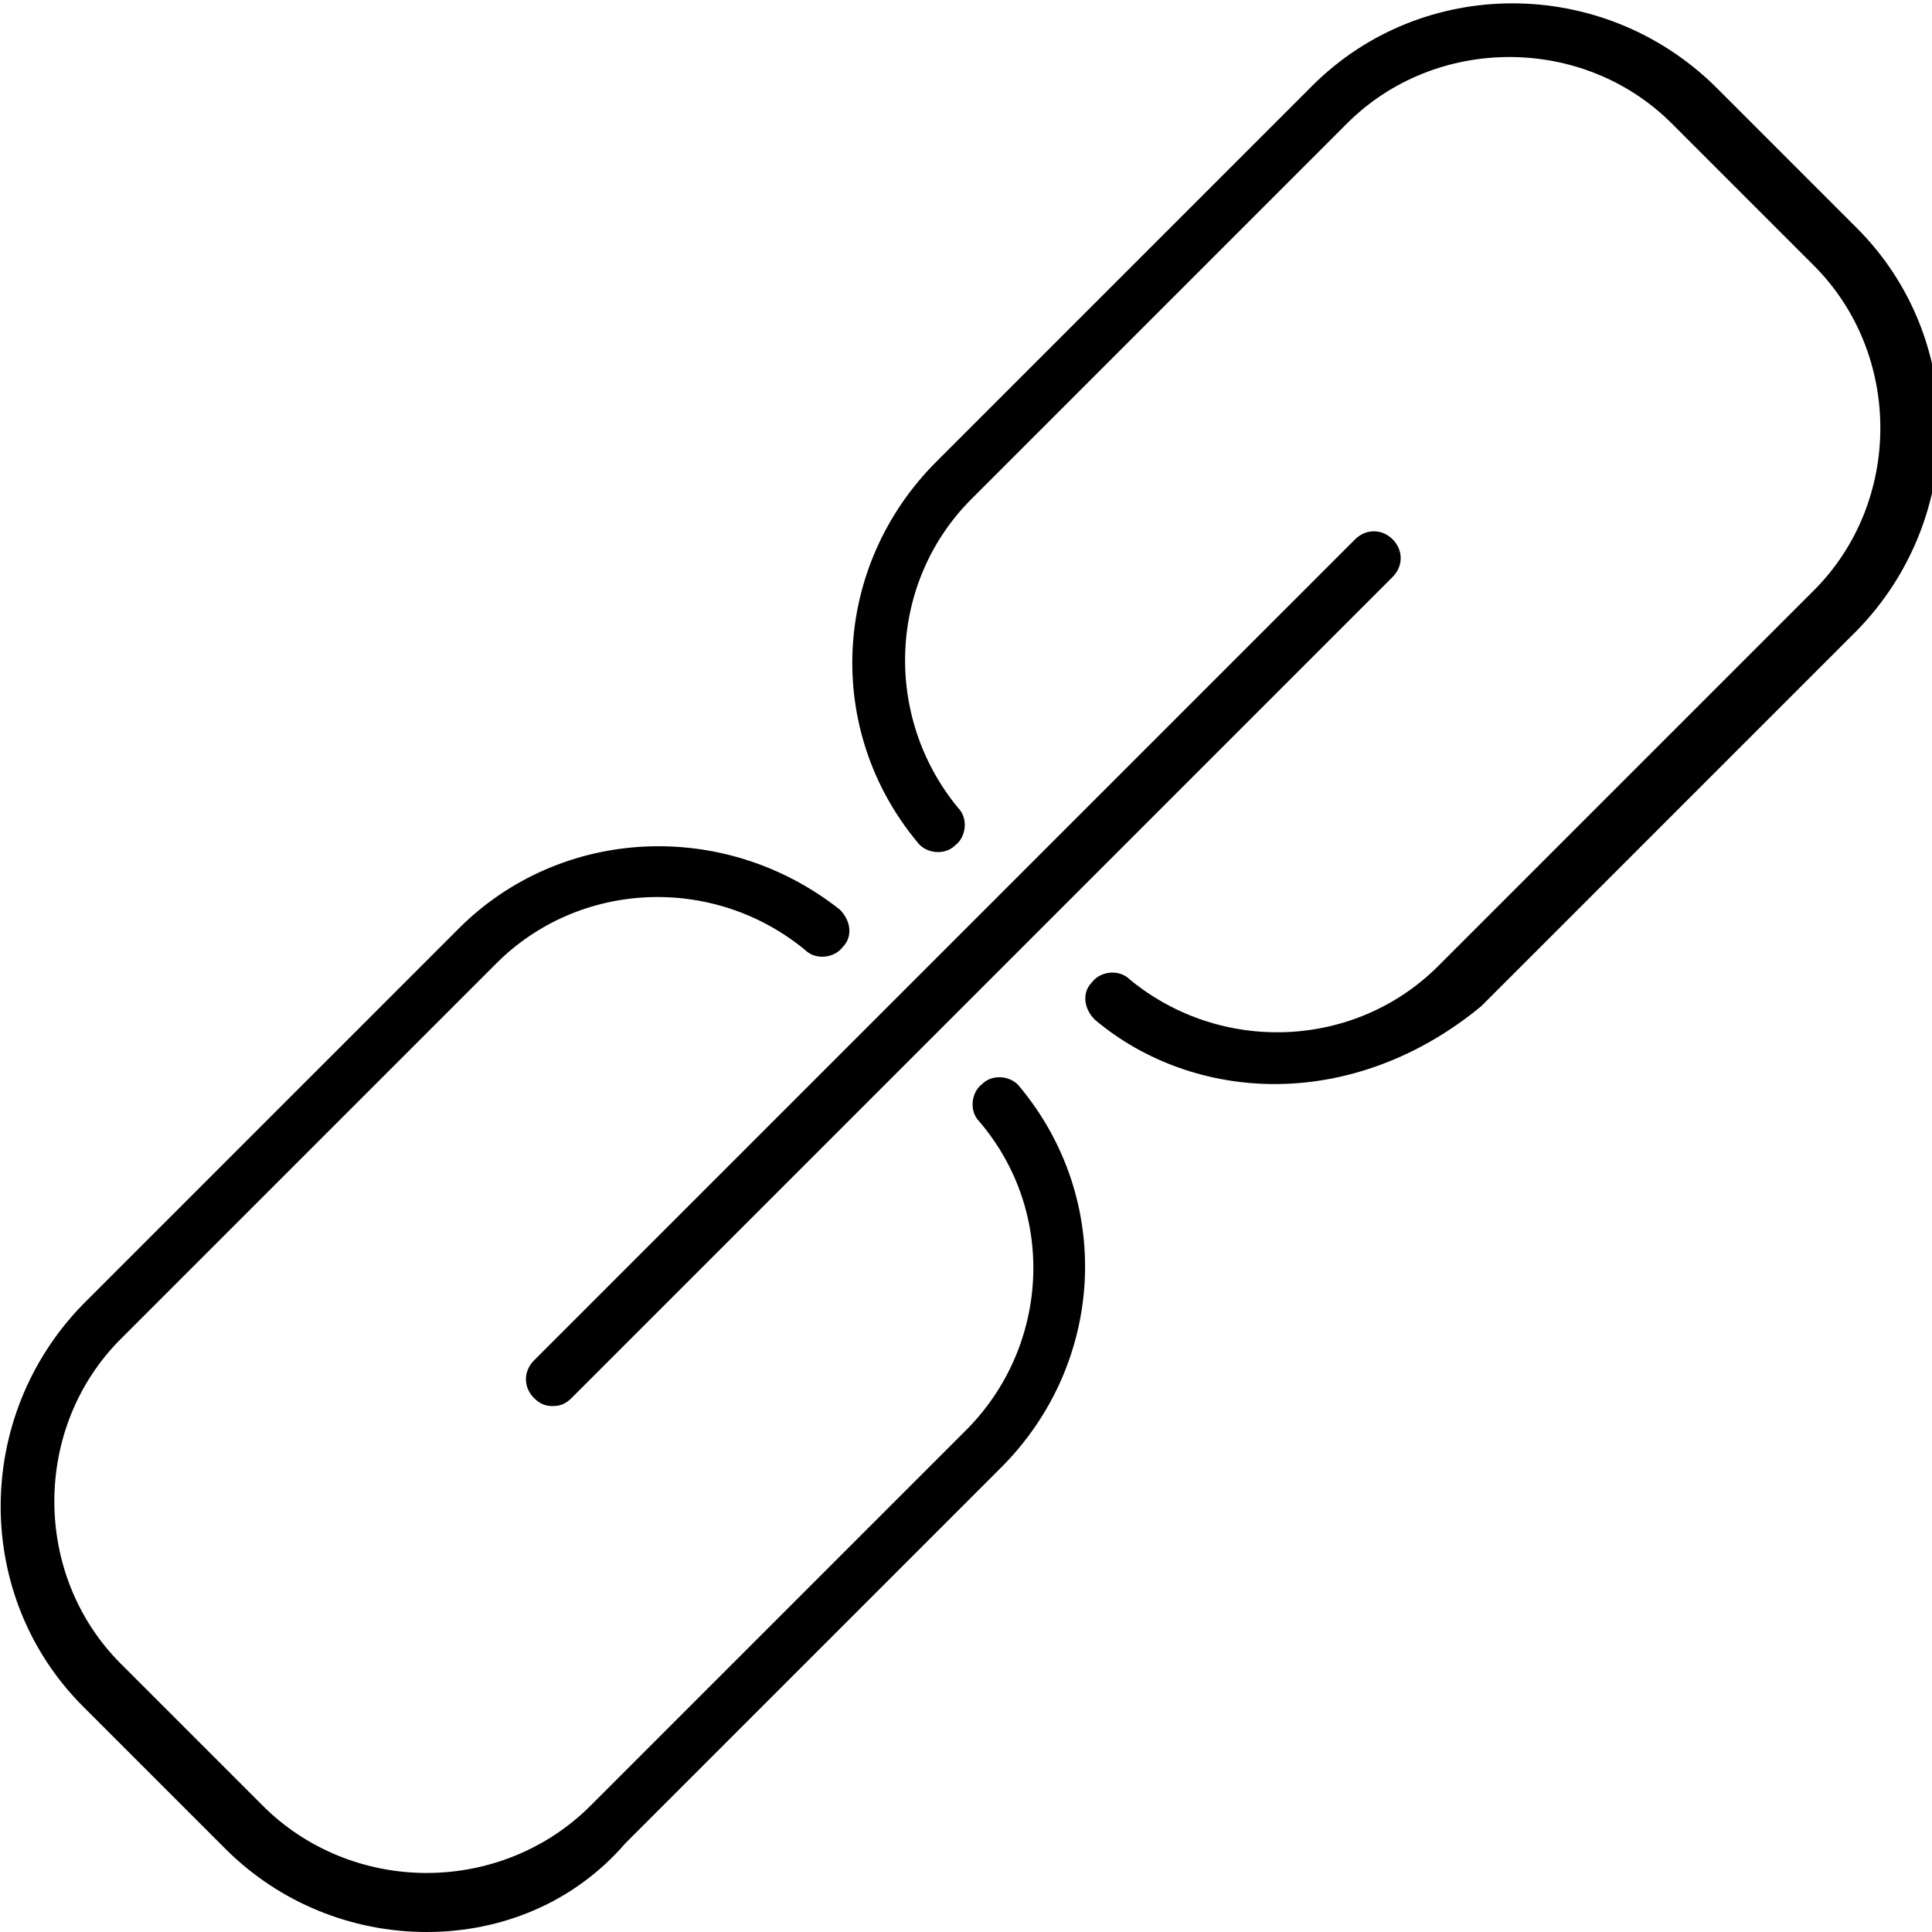
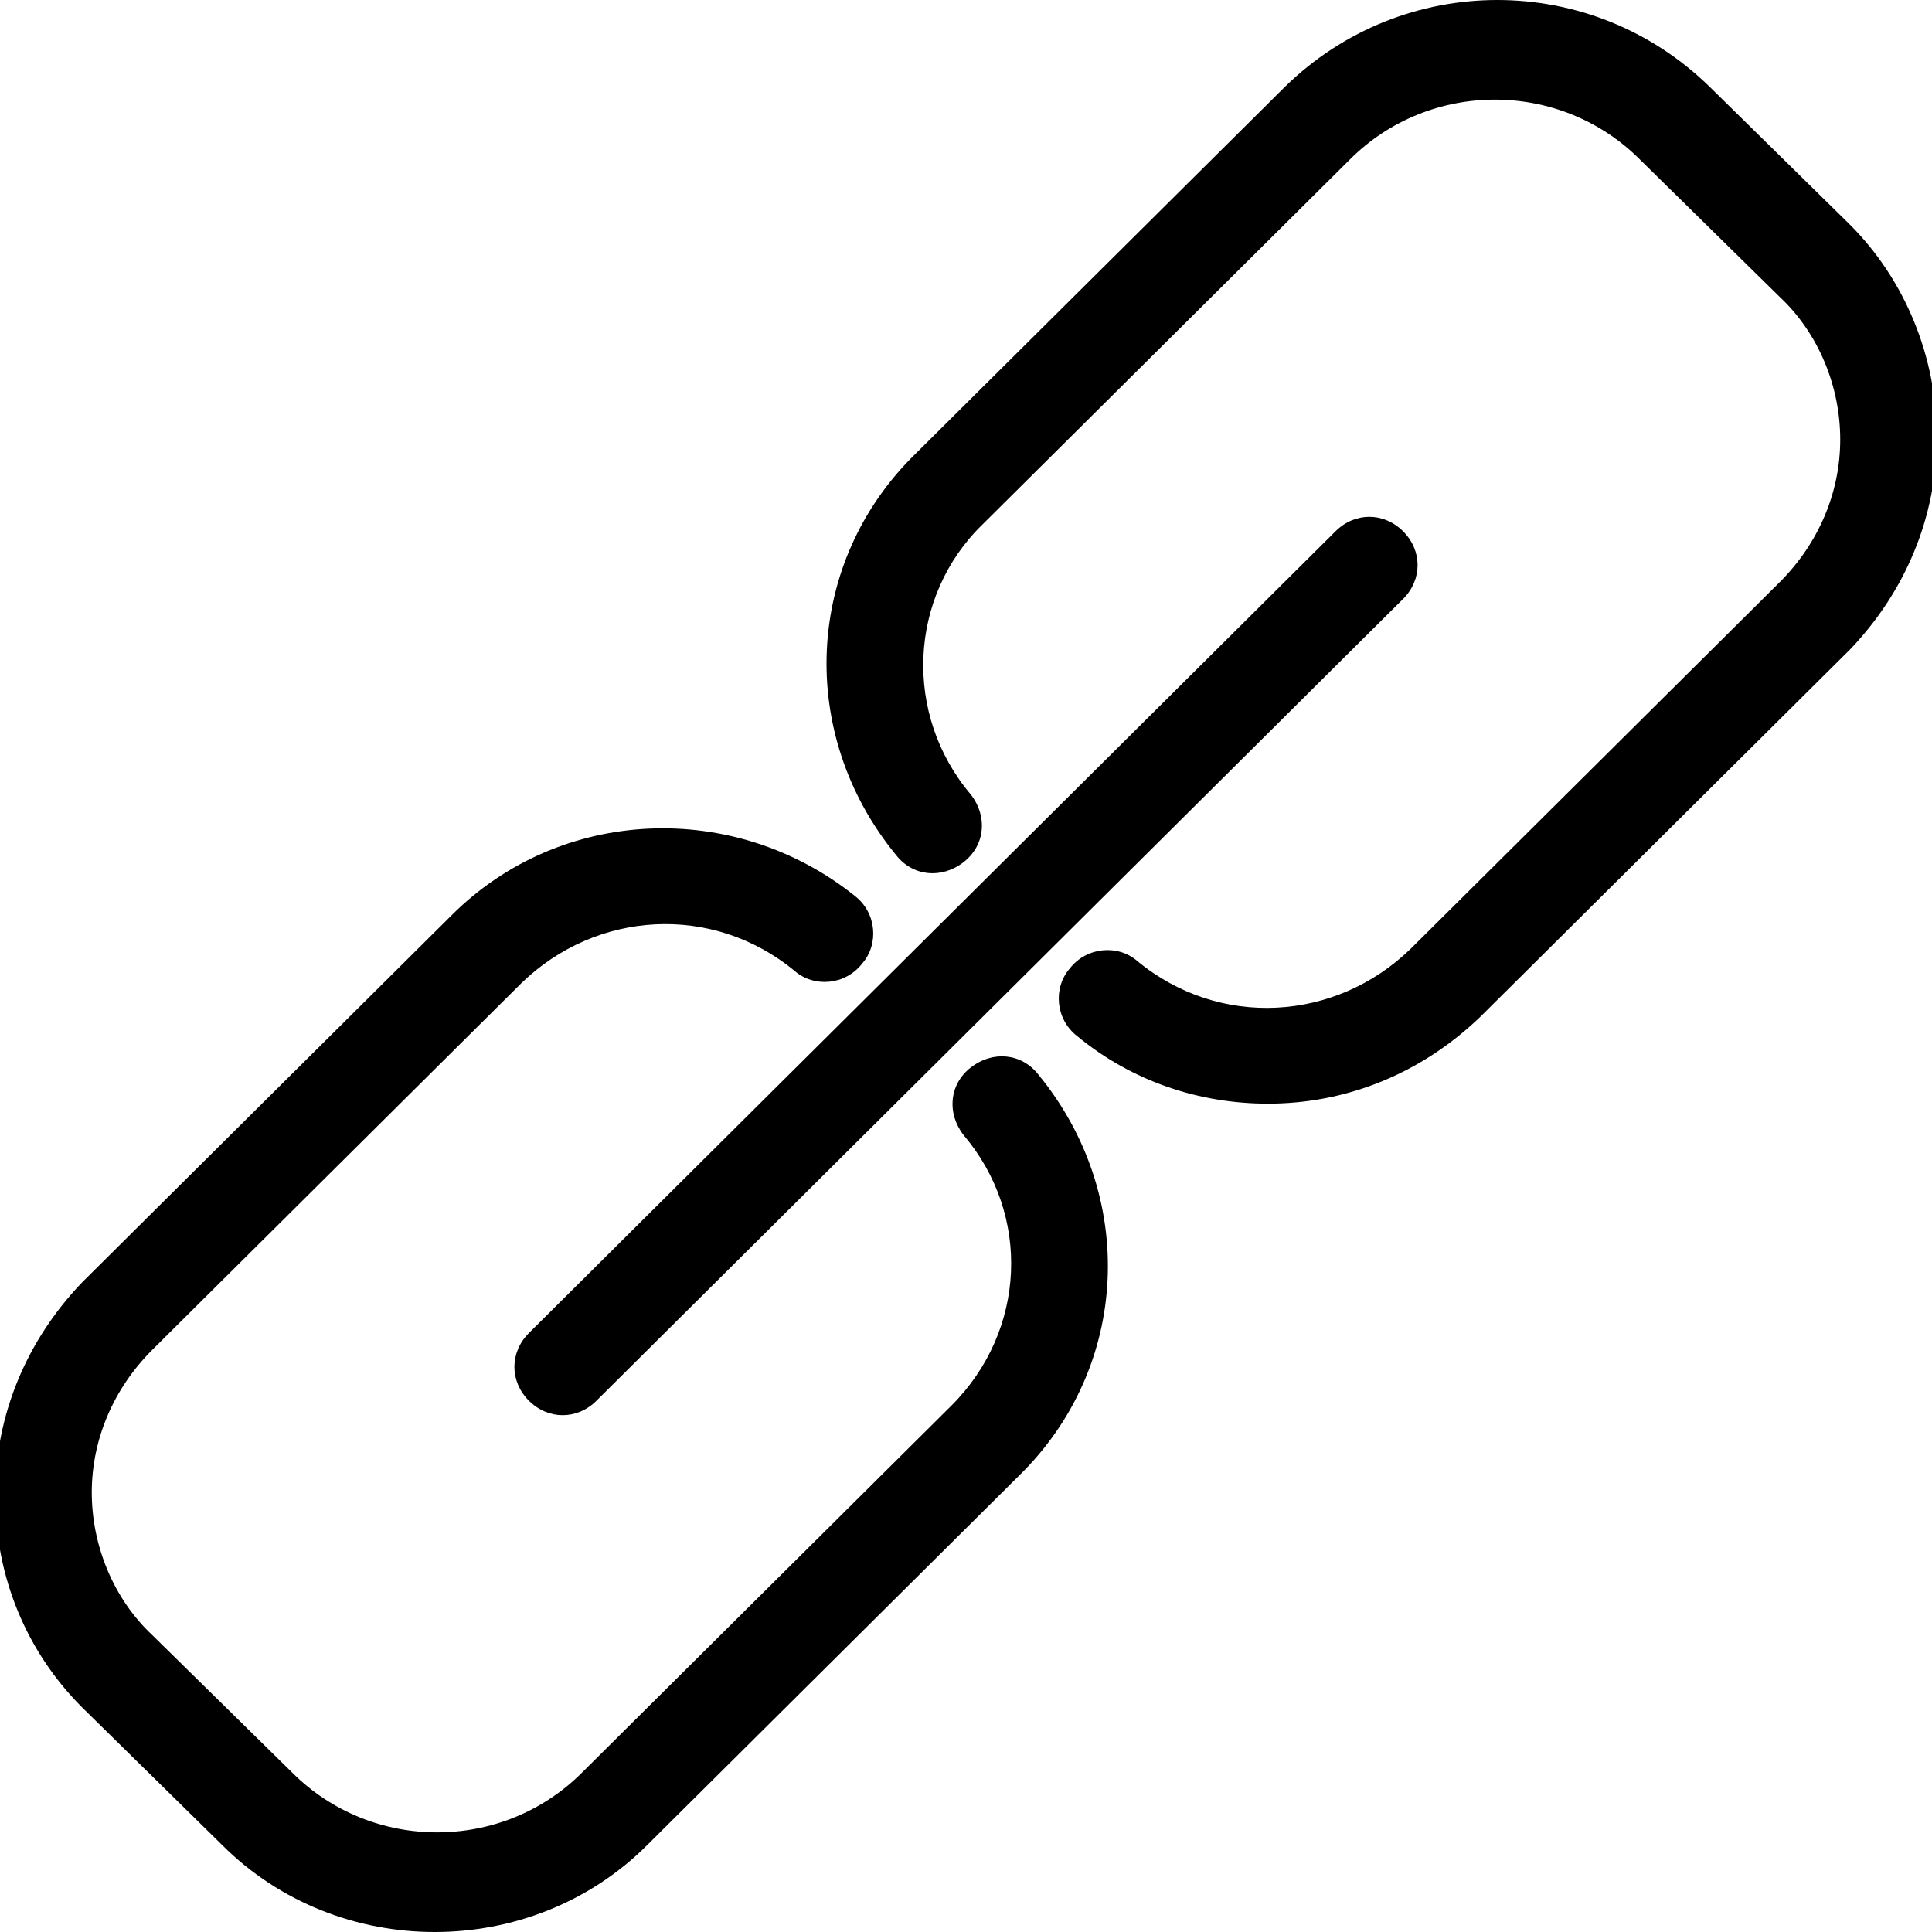
- <svg xmlns="http://www.w3.org/2000/svg" version="1.1" id="Layer_2" x="0px" y="0px" viewBox="0 0 72 72" style="enable-background:new 0 0 72 72;" xml:space="preserve">
-   <g>
-     <g>
-       <g>
-         <path d="M15.9,72c-2.8,0-5.5-1.1-7.5-3.1l-5.3-5.3c-4.1-4.1-4.1-10.8,0-15l14-14c3.8-3.8,9.9-4.1,14.2-0.7c0.4,0.4,0.5,1,0.1,1.4     c-0.3,0.4-1,0.5-1.4,0.1c-3.4-2.8-8.4-2.6-11.5,0.5l-14,14c-3.3,3.3-3.3,8.8,0,12.1l5.3,5.3c1.6,1.6,3.8,2.5,6.1,2.5     s4.5-0.9,6.1-2.5l14-14c3.1-3.1,3.4-8.1,0.5-11.5c-0.4-0.4-0.3-1.1,0.1-1.4c0.4-0.4,1.1-0.3,1.4,0.1c3.5,4.2,3.2,10.3-0.7,14.2     l-14,14C21.4,70.9,18.7,72,15.9,72z" />
-       </g>
-       <g>
-         <path d="M47.5,40.4c-2.4,0-4.8-0.8-6.7-2.4c-0.4-0.4-0.5-1-0.1-1.4c0.3-0.4,1-0.5,1.4-0.1c3.4,2.8,8.4,2.6,11.5-0.5l14-14     c3.3-3.3,3.3-8.8,0-12.1l-5.3-5.3c-3.3-3.3-8.8-3.3-12.1,0l-14,14c-3.1,3.1-3.3,8.1-0.5,11.5c0.4,0.4,0.3,1.1-0.1,1.4     c-0.4,0.4-1.1,0.3-1.4-0.1c-3.5-4.2-3.2-10.3,0.7-14.2l14-14c4.1-4.1,10.8-4.1,15,0l5.3,5.3c4.1,4.1,4.1,10.8,0,15l-14,14     C52.9,39.4,50.2,40.4,47.5,40.4z" />
-       </g>
-     </g>
-     <g>
-       <path d="M20.6,52.4c-0.3,0-0.5-0.1-0.7-0.3c-0.4-0.4-0.4-1,0-1.4l30.6-30.6c0.4-0.4,1-0.4,1.4,0s0.4,1,0,1.4L21.3,52.1    C21.1,52.3,20.9,52.4,20.6,52.4z" />
-     </g>
-   </g>
+ <svg xmlns="http://www.w3.org/2000/svg" viewBox="0 0 80 80">
+   <path d="M18 80c-3.2 0-6.4-1.2-8.8-3.6l-5.8-5.7c-2.3-2.3-3.6-5.4-3.6-8.8 0-3.3 1.3-6.4 3.6-8.8l15.3-15.2c4.5-4.5 11.7-4.8 16.7-.8.9.7 1 2 .3 2.8-.7.9-2 1-2.8.3-3.4-2.8-8.2-2.5-11.3.5L6.3 55.9c-1.6 1.6-2.5 3.7-2.5 5.9s.9 4.4 2.5 5.9l5.8 5.7c3.3 3.3 8.7 3.3 12 0l15.3-15.2c3.1-3.1 3.3-7.9.5-11.2-.7-.9-.6-2.1.3-2.8.9-.7 2.1-.6 2.8.3 4.1 5 3.8 12.1-.8 16.6L26.8 76.4C24.4 78.8 21.2 80 18 80zm34.5-34.3c-2.8 0-5.6-.9-7.9-2.8-.9-.7-1-2-.3-2.8.7-.9 2-1 2.8-.3 3.4 2.8 8.2 2.5 11.3-.5l15.3-15.2c1.6-1.6 2.5-3.7 2.5-5.9s-.9-4.4-2.5-5.9l-5.8-5.7c-3.3-3.3-8.7-3.3-12 0L40.7 21.7c-3.1 3-3.3 7.9-.5 11.2.7.9.6 2.1-.3 2.8-.9.7-2.1.6-2.8-.3-4.1-5-3.8-12.1.8-16.6L53.2 3.6c4.9-4.8 12.7-4.8 17.6 0l5.8 5.7c2.3 2.3 3.6 5.5 3.6 8.8 0 3.3-1.3 6.4-3.6 8.8L61.3 42.1c-2.5 2.4-5.6 3.6-8.8 3.6zM23.3 58.6c-.5 0-1-.2-1.4-.6-.8-.8-.8-2 0-2.8L55.3 22c.8-.8 2-.8 2.8 0s.8 2 0 2.8L24.7 58c-.4.4-.9.6-1.4.6z" />
</svg>
